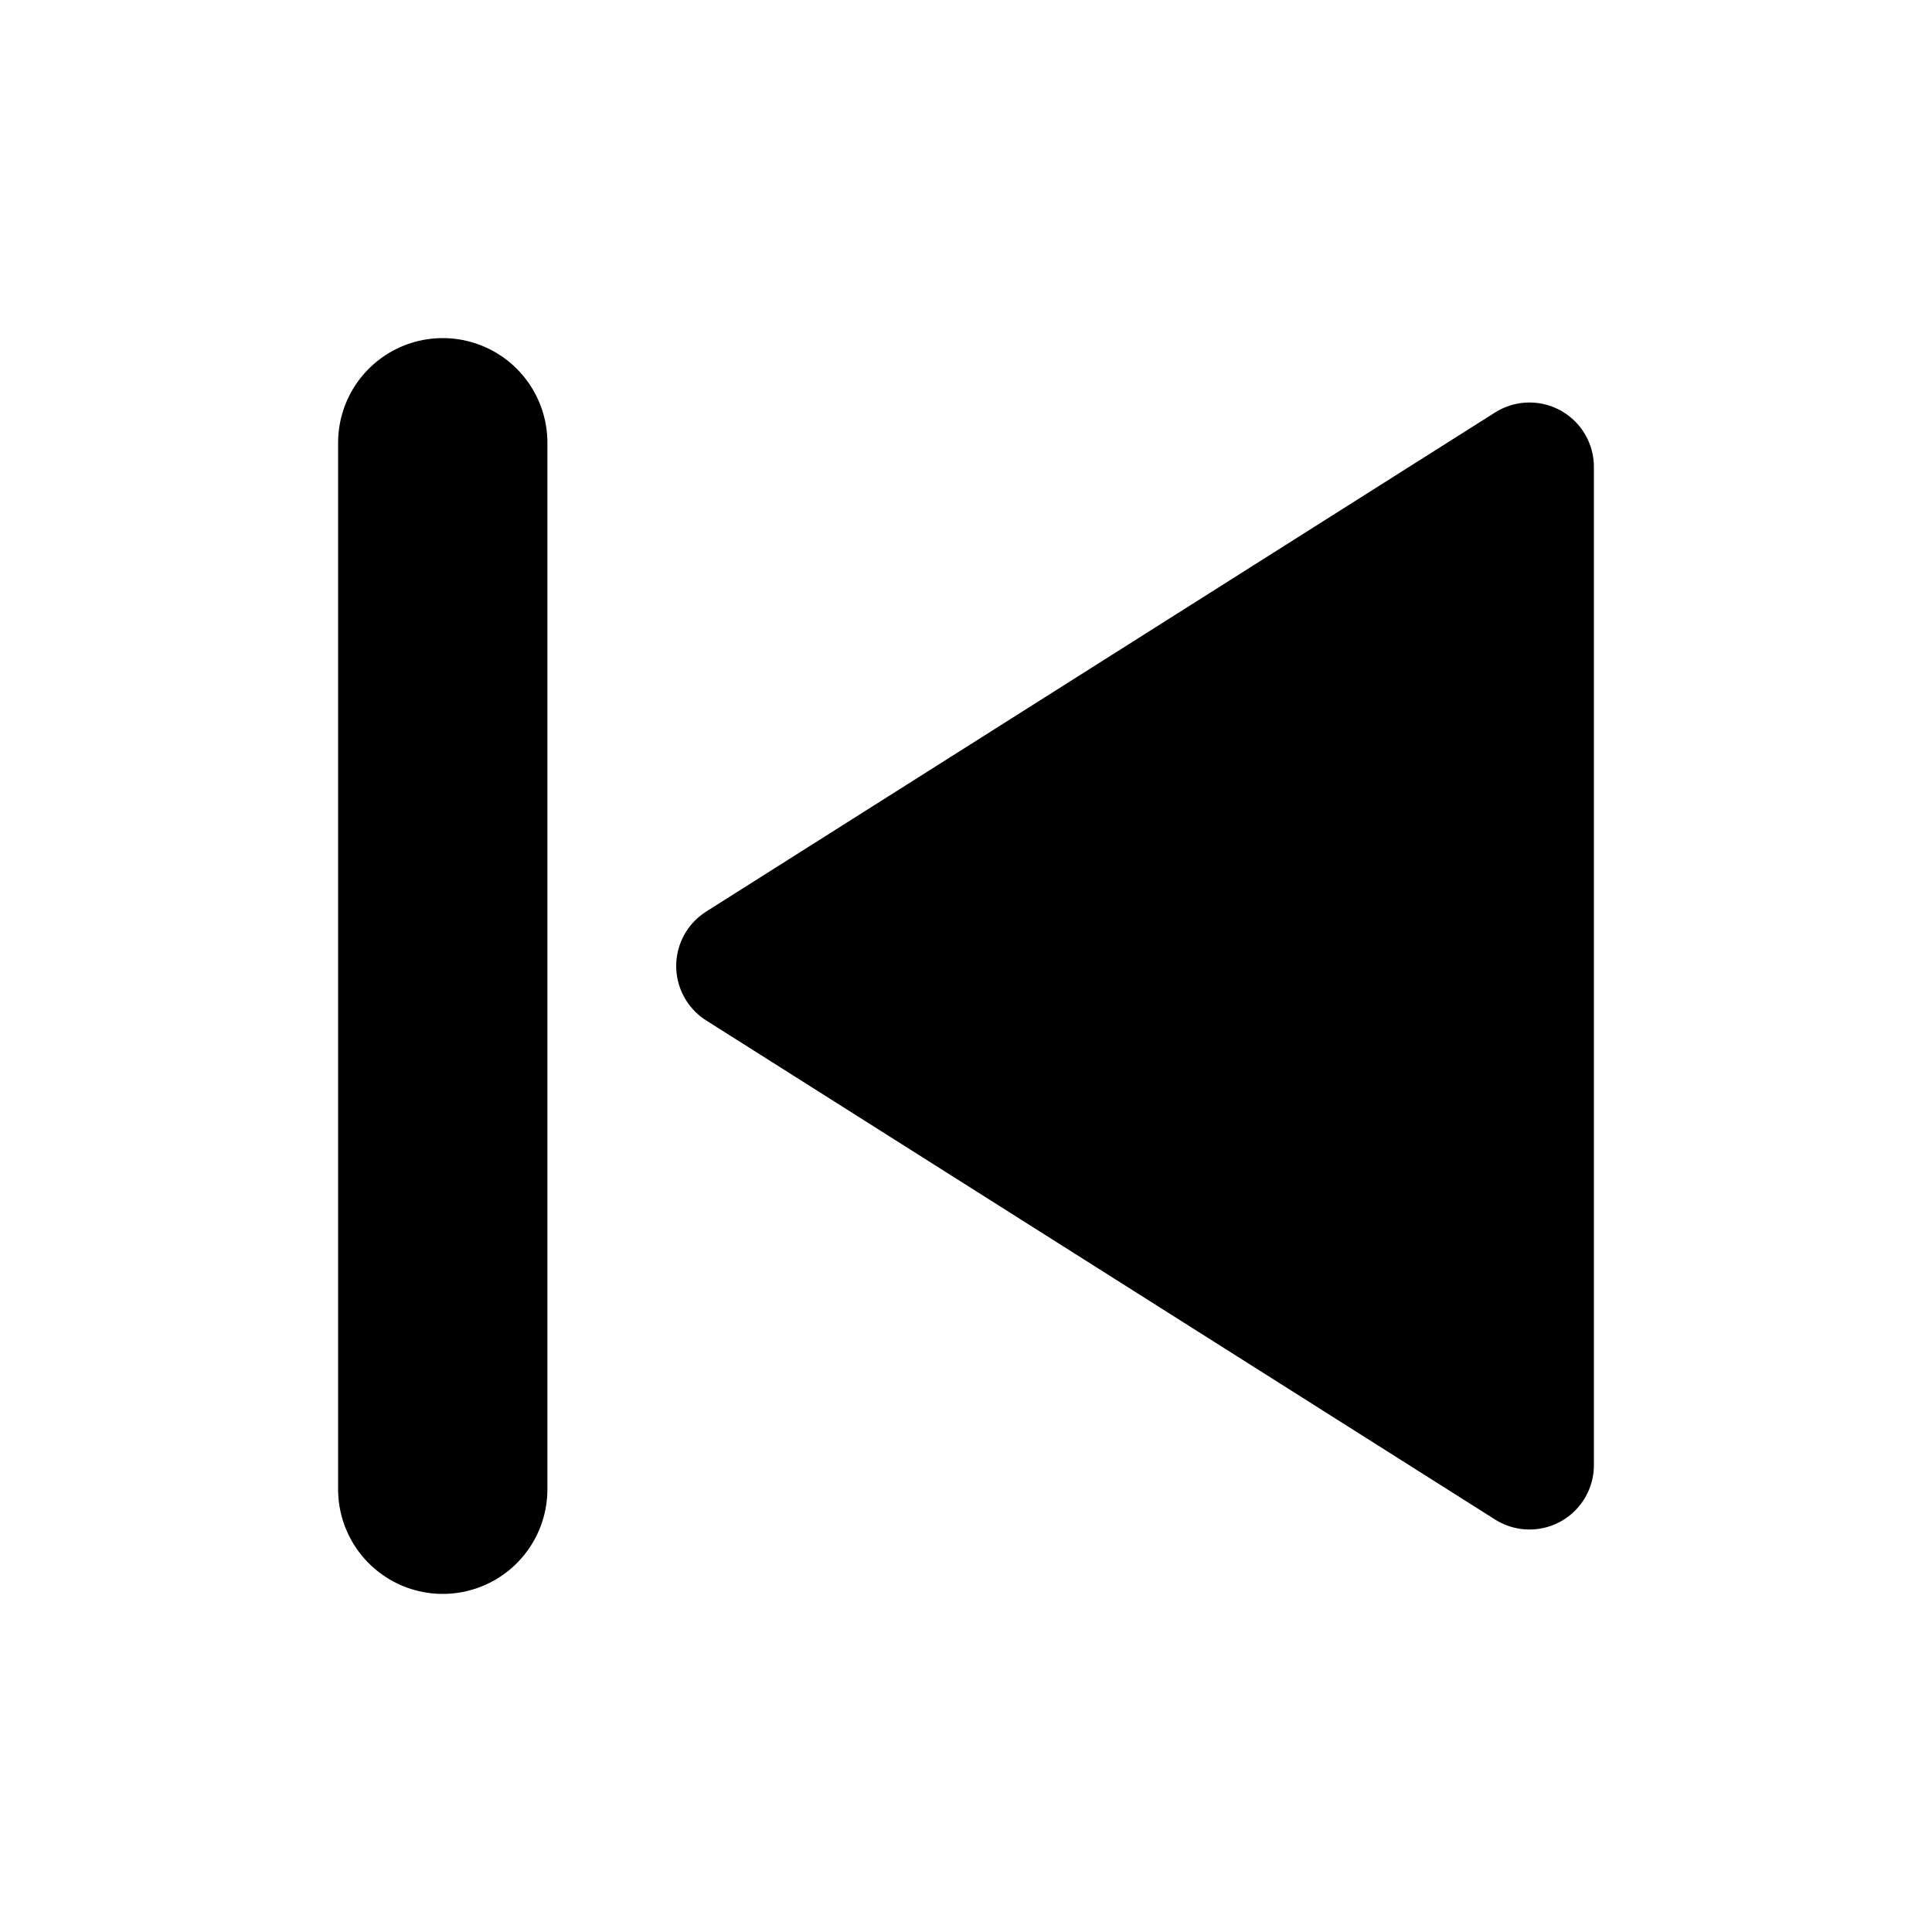
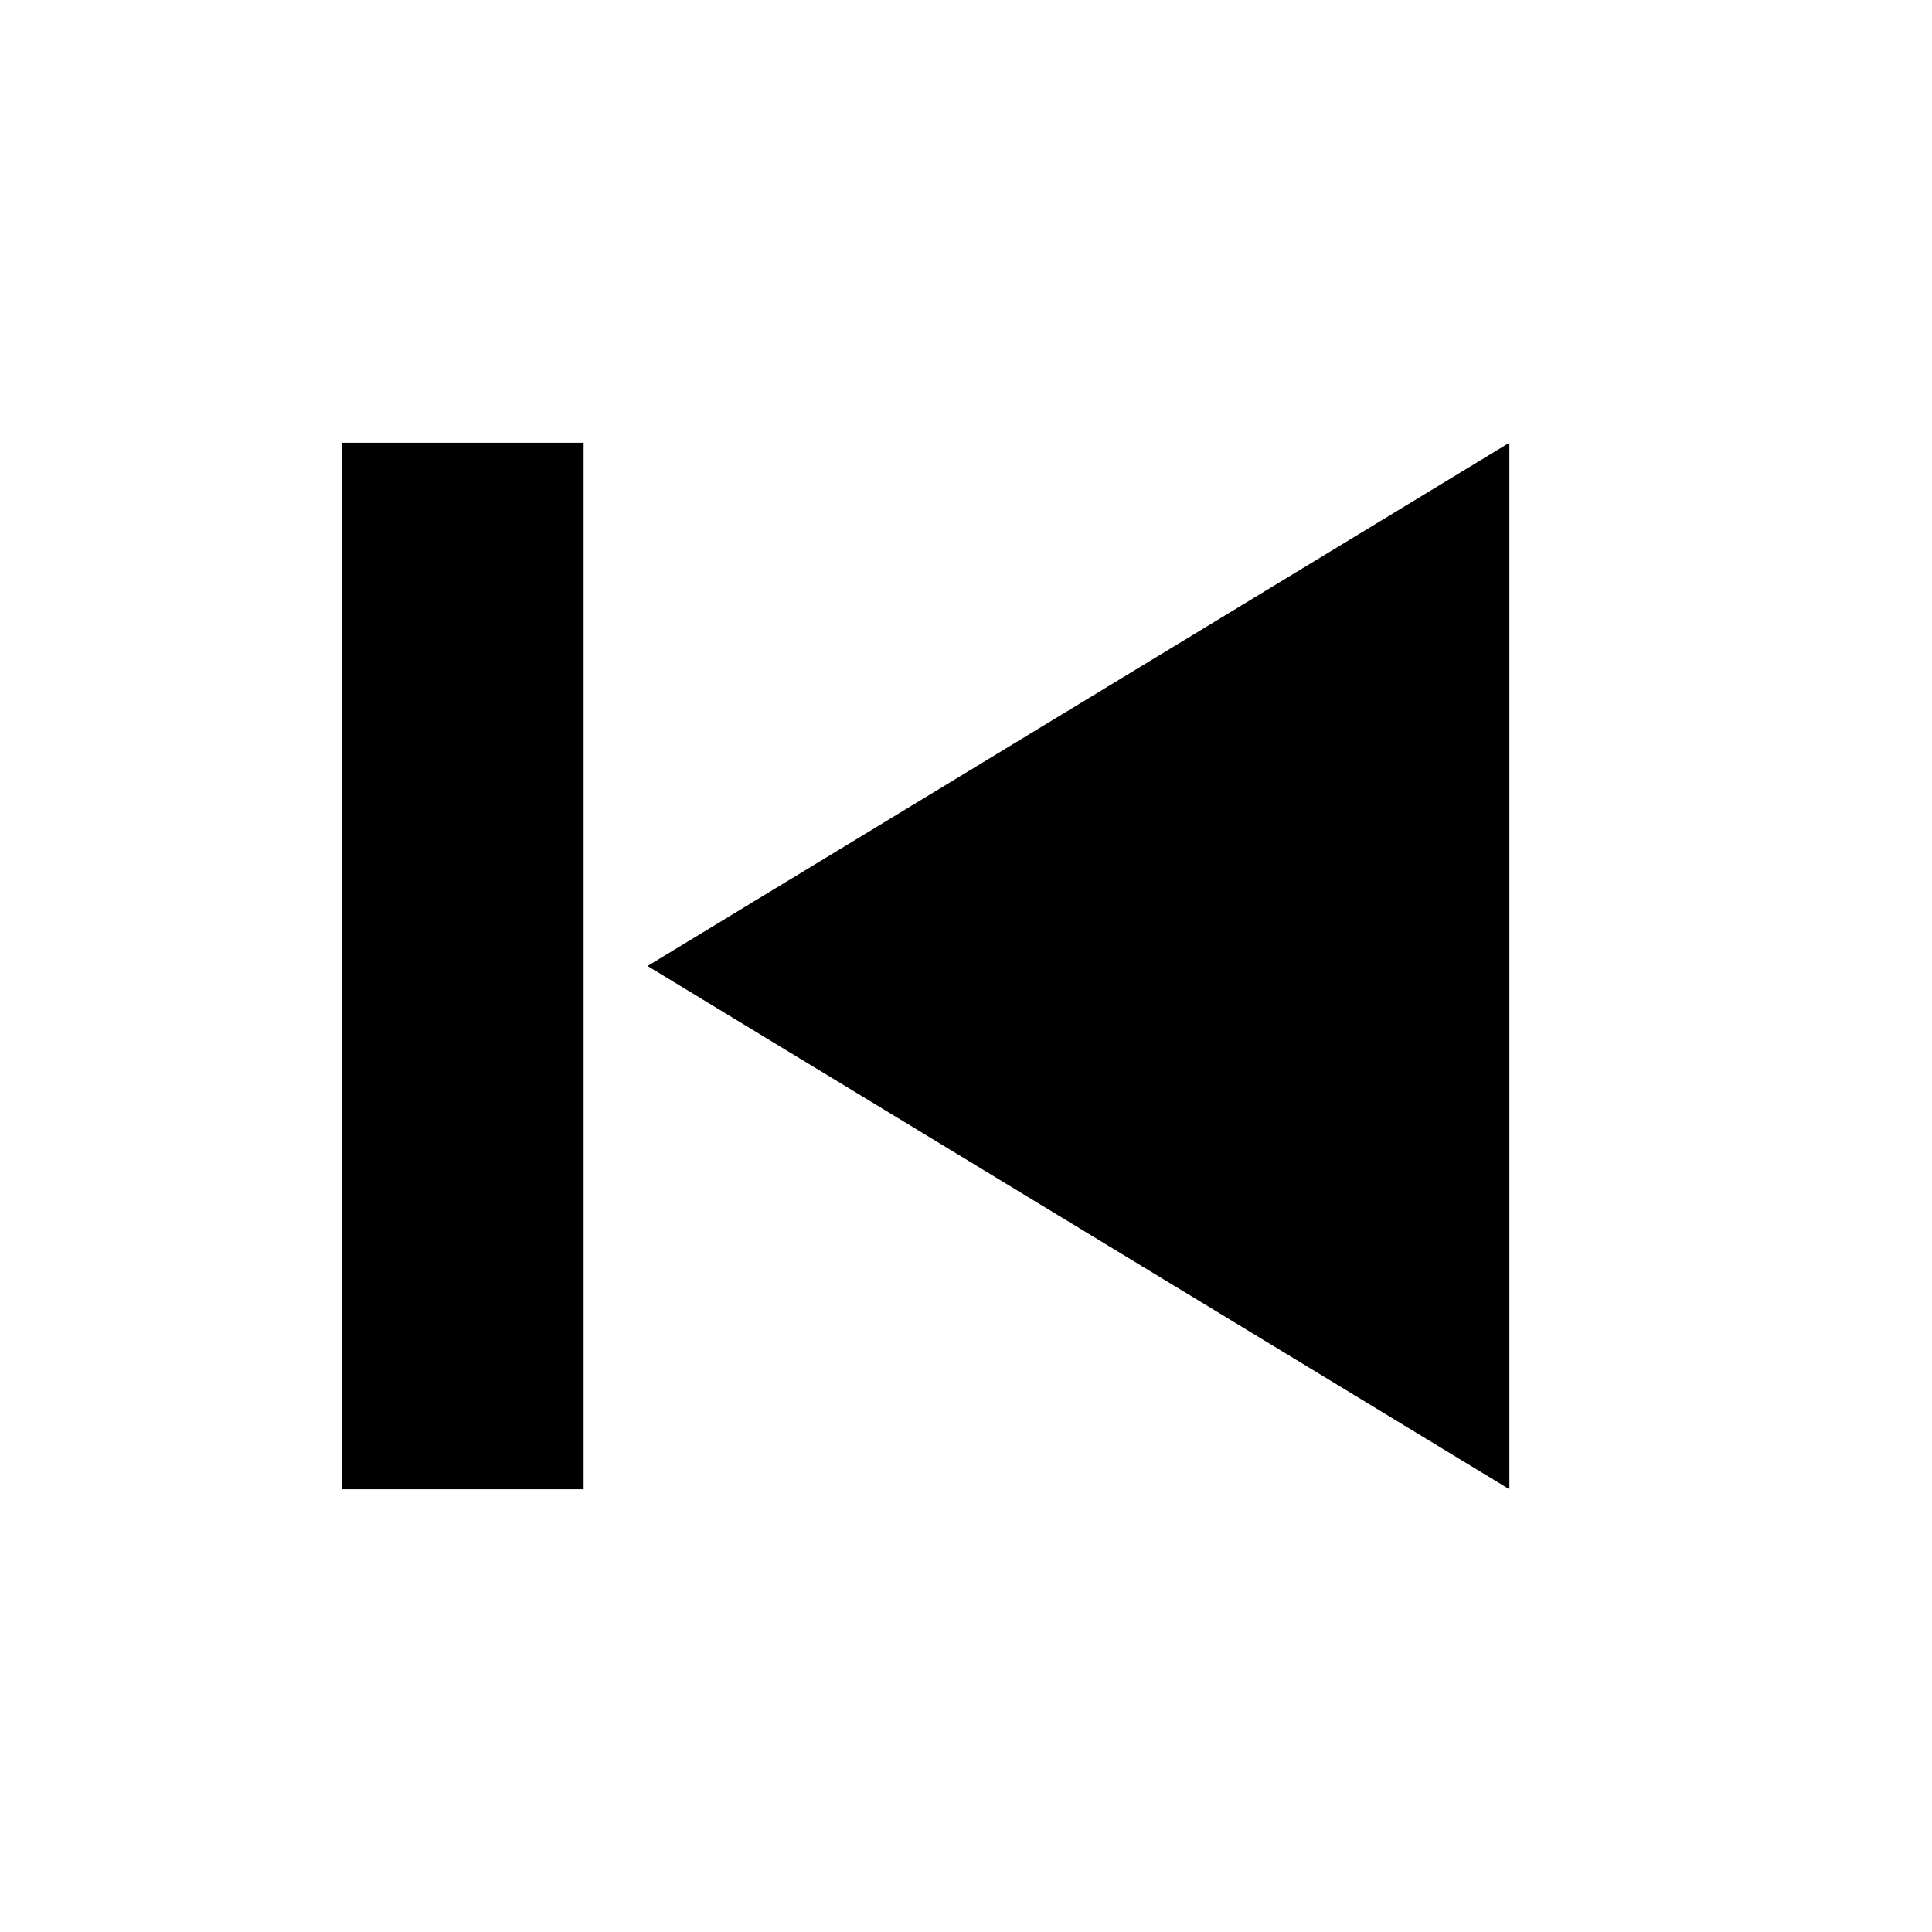
- <svg xmlns="http://www.w3.org/2000/svg" viewBox="0 0 24 24" fill="currentColor" stroke="currentColor" stroke-width="1.6" stroke-linejoin="round">
-   <path d="M19 5.8v12.4L9.2 12z" />
-   <path d="M5.5 5.5v13" stroke-width="2.6" stroke-linecap="round" />
+ <svg xmlns="http://www.w3.org/2000/svg" height="24" viewBox="0 0 24 24" width="24">
+   <g fill="none" fill-rule="evenodd" transform="matrix(-1 0 0 1 18.8971 5)">
+     <path d="m5.5 1.647 6.5 10.706h-13z" fill="#000" transform="matrix(0 1 -1 0 12.5 1.5)" />
+     <path d="m13.147.5v13" stroke="#000" stroke-width="3" />
+   </g>
</svg>
